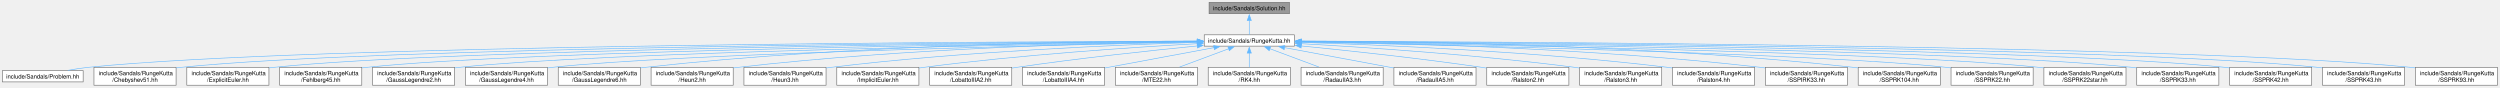
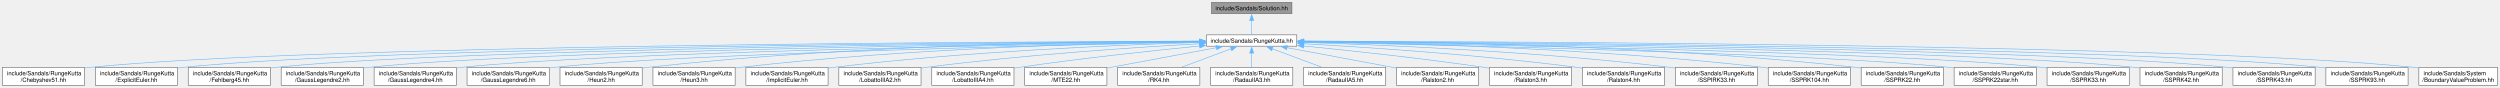
- <svg xmlns="http://www.w3.org/2000/svg" xmlns:xlink="http://www.w3.org/1999/xlink" width="4254pt" height="149pt" viewBox="0.00 0.00 4254.00 149.00">
+ <svg xmlns="http://www.w3.org/2000/svg" xmlns:xlink="http://www.w3.org/1999/xlink" width="4250pt" height="149pt" viewBox="0.00 0.00 4250.00 149.00">
  <g id="graph0" class="graph" transform="scale(1 1) rotate(0) translate(4 145)">
    <g id="Node000001" class="node">
      <g id="a_Node000001">
        <a xlink:title=" ">
-           <polygon fill="#999999" stroke="#666666" points="2190.12,-141 2053.38,-141 2053.38,-121.75 2190.12,-121.75 2190.12,-141" />
-           <text xml:space="preserve" text-anchor="middle" x="2121.75" y="-127.5" font-family="Helvetica,sans-Serif" font-size="10.00">include/Sandals/Solution.hh</text>
+           <polygon fill="#999999" stroke="#666666" points="2192.25,-141 2055.5,-141 2055.5,-121.75 2192.25,-121.75 2192.25,-141" />
+           <text xml:space="preserve" text-anchor="middle" x="2123.88" y="-127.5" font-family="Helvetica,sans-Serif" font-size="10.00">include/Sandals/Solution.hh</text>
        </a>
      </g>
    </g>
    <g id="Node000002" class="node">
      <g id="a_Node000002">
        <a xlink:href="_runge_kutta_8hh.html" target="_top" xlink:title=" ">
-           <polygon fill="white" stroke="#666666" points="2198.38,-85.75 2045.12,-85.75 2045.12,-66.5 2198.38,-66.5 2198.38,-85.75" />
-           <text xml:space="preserve" text-anchor="middle" x="2121.75" y="-72.25" font-family="Helvetica,sans-Serif" font-size="10.00">include/Sandals/RungeKutta.hh</text>
+           <polygon fill="white" stroke="#666666" points="2200.5,-85.75 2047.25,-85.75 2047.25,-66.5 2200.5,-66.5 2200.5,-85.75" />
+           <text xml:space="preserve" text-anchor="middle" x="2123.88" y="-72.25" font-family="Helvetica,sans-Serif" font-size="10.00">include/Sandals/RungeKutta.hh</text>
        </a>
      </g>
    </g>
    <g id="edge1_Node000001_Node000002" class="edge">
      <g id="a_edge1_Node000001_Node000002">
        <a xlink:title=" ">
-           <path fill="none" stroke="#63b8ff" d="M2121.75,-110.13C2121.75,-101.84 2121.75,-92.67 2121.75,-86.11" />
-           <polygon fill="#63b8ff" stroke="#63b8ff" points="2118.25,-110.07 2121.75,-120.07 2125.25,-110.07 2118.25,-110.07" />
+           <path fill="none" stroke="#63b8ff" d="M2123.88,-110.13C2123.88,-101.84 2123.88,-92.67 2123.88,-86.11" />
+           <polygon fill="#63b8ff" stroke="#63b8ff" points="2120.38,-110.07 2123.88,-120.07 2127.38,-110.07 2120.38,-110.07" />
        </a>
      </g>
    </g>
    <g id="Node000003" class="node">
      <g id="a_Node000003">
-         <a xlink:href="_problem_8hh.html" target="_top" xlink:title=" ">
-           <polygon fill="white" stroke="#666666" points="137.5,-24.88 0,-24.88 0,-5.63 137.5,-5.63 137.5,-24.88" />
-           <text xml:space="preserve" text-anchor="middle" x="68.75" y="-11.38" font-family="Helvetica,sans-Serif" font-size="10.00">include/Sandals/Problem.hh</text>
+         <a xlink:href="_chebyshev51_8hh.html" target="_top" xlink:title=" ">
+           <polygon fill="white" stroke="#666666" points="139.75,-30.5 0,-30.5 0,0 139.75,0 139.75,-30.5" />
+           <text xml:space="preserve" text-anchor="start" x="8" y="-17" font-family="Helvetica,sans-Serif" font-size="10.00">include/Sandals/RungeKutta</text>
+           <text xml:space="preserve" text-anchor="middle" x="69.88" y="-5.75" font-family="Helvetica,sans-Serif" font-size="10.00">/Chebyshev51.hh</text>
        </a>
      </g>
    </g>
    <g id="edge2_Node000002_Node000003" class="edge">
      <g id="a_edge2_Node000002_Node000003">
        <a xlink:title=" ">
-           <path fill="none" stroke="#63b8ff" d="M2033.17,-74.99C1699.74,-74.17 520.31,-68.6 146.75,-30.5 135.25,-29.33 122.89,-27.39 111.49,-25.32" />
-           <polygon fill="#63b8ff" stroke="#63b8ff" points="2033.14,-78.49 2043.15,-75.01 2033.16,-71.49 2033.14,-78.49" />
+           <path fill="none" stroke="#63b8ff" d="M2035.29,-74.96C1701.88,-74.05 522.47,-68.18 148.88,-30.5 145.96,-30.21 143,-29.86 140.01,-29.49" />
+           <polygon fill="#63b8ff" stroke="#63b8ff" points="2035.27,-78.46 2045.28,-74.99 2035.29,-71.46 2035.27,-78.46" />
        </a>
      </g>
    </g>
    <g id="Node000004" class="node">
      <g id="a_Node000004">
-         <a xlink:href="_chebyshev51_8hh.html" target="_top" xlink:title=" ">
-           <polygon fill="white" stroke="#666666" points="295.62,-30.5 155.88,-30.5 155.88,0 295.62,0 295.62,-30.5" />
-           <text xml:space="preserve" text-anchor="start" x="163.88" y="-17" font-family="Helvetica,sans-Serif" font-size="10.00">include/Sandals/RungeKutta</text>
-           <text xml:space="preserve" text-anchor="middle" x="225.75" y="-5.75" font-family="Helvetica,sans-Serif" font-size="10.00">/Chebyshev51.hh</text>
+         <a xlink:href="_explicit_euler_8hh.html" target="_top" xlink:title=" ">
+           <polygon fill="white" stroke="#666666" points="297.75,-30.5 158,-30.5 158,0 297.75,0 297.75,-30.5" />
+           <text xml:space="preserve" text-anchor="start" x="166" y="-17" font-family="Helvetica,sans-Serif" font-size="10.00">include/Sandals/RungeKutta</text>
+           <text xml:space="preserve" text-anchor="middle" x="227.88" y="-5.75" font-family="Helvetica,sans-Serif" font-size="10.00">/ExplicitEuler.hh</text>
        </a>
      </g>
    </g>
    <g id="edge3_Node000002_Node000004" class="edge">
      <g id="a_edge3_Node000002_Node000004">
        <a xlink:title=" ">
-           <path fill="none" stroke="#63b8ff" d="M2033.45,-74.76C1717.79,-73.16 645.95,-65.25 304.75,-30.5 301.84,-30.2 298.87,-29.86 295.88,-29.48" />
-           <polygon fill="#63b8ff" stroke="#63b8ff" points="2033.27,-78.26 2043.29,-74.81 2033.31,-71.26 2033.27,-78.26" />
+           <path fill="none" stroke="#63b8ff" d="M2035.57,-74.76C1719.91,-73.16 648.07,-65.25 306.88,-30.5 303.96,-30.2 301,-29.86 298.01,-29.48" />
+           <polygon fill="#63b8ff" stroke="#63b8ff" points="2035.4,-78.26 2045.41,-74.81 2035.43,-71.26 2035.4,-78.26" />
        </a>
      </g>
    </g>
    <g id="Node000005" class="node">
      <g id="a_Node000005">
-         <a xlink:href="_explicit_euler_8hh.html" target="_top" xlink:title=" ">
-           <polygon fill="white" stroke="#666666" points="453.62,-30.5 313.88,-30.5 313.88,0 453.62,0 453.62,-30.5" />
-           <text xml:space="preserve" text-anchor="start" x="321.88" y="-17" font-family="Helvetica,sans-Serif" font-size="10.00">include/Sandals/RungeKutta</text>
-           <text xml:space="preserve" text-anchor="middle" x="383.75" y="-5.75" font-family="Helvetica,sans-Serif" font-size="10.00">/ExplicitEuler.hh</text>
+         <a xlink:href="_fehlberg45_8hh.html" target="_top" xlink:title=" ">
+           <polygon fill="white" stroke="#666666" points="455.75,-30.5 316,-30.5 316,0 455.75,0 455.75,-30.5" />
+           <text xml:space="preserve" text-anchor="start" x="324" y="-17" font-family="Helvetica,sans-Serif" font-size="10.00">include/Sandals/RungeKutta</text>
+           <text xml:space="preserve" text-anchor="middle" x="385.88" y="-5.75" font-family="Helvetica,sans-Serif" font-size="10.00">/Fehlberg45.hh</text>
        </a>
      </g>
    </g>
    <g id="edge4_Node000002_Node000005" class="edge">
      <g id="a_edge4_Node000002_Node000005">
        <a xlink:title=" ">
-           <path fill="none" stroke="#63b8ff" d="M2033.93,-74.52C1736.99,-72.2 771.72,-62.34 462.75,-30.5 459.84,-30.2 456.87,-29.85 453.88,-29.47" />
-           <polygon fill="#63b8ff" stroke="#63b8ff" points="2033.51,-78.02 2043.54,-74.59 2033.57,-71.02 2033.51,-78.02" />
+           <path fill="none" stroke="#63b8ff" d="M2036.06,-74.52C1739.11,-72.2 773.84,-62.34 464.88,-30.5 461.96,-30.2 459,-29.85 456.01,-29.47" />
+           <polygon fill="#63b8ff" stroke="#63b8ff" points="2035.64,-78.02 2045.67,-74.59 2035.69,-71.02 2035.64,-78.02" />
        </a>
      </g>
    </g>
    <g id="Node000006" class="node">
      <g id="a_Node000006">
-         <a xlink:href="_fehlberg45_8hh.html" target="_top" xlink:title=" ">
-           <polygon fill="white" stroke="#666666" points="611.62,-30.5 471.88,-30.5 471.88,0 611.62,0 611.62,-30.5" />
-           <text xml:space="preserve" text-anchor="start" x="479.88" y="-17" font-family="Helvetica,sans-Serif" font-size="10.00">include/Sandals/RungeKutta</text>
-           <text xml:space="preserve" text-anchor="middle" x="541.75" y="-5.75" font-family="Helvetica,sans-Serif" font-size="10.00">/Fehlberg45.hh</text>
+         <a xlink:href="_gauss_legendre2_8hh.html" target="_top" xlink:title=" ">
+           <polygon fill="white" stroke="#666666" points="613.75,-30.5 474,-30.5 474,0 613.75,0 613.75,-30.5" />
+           <text xml:space="preserve" text-anchor="start" x="482" y="-17" font-family="Helvetica,sans-Serif" font-size="10.00">include/Sandals/RungeKutta</text>
+           <text xml:space="preserve" text-anchor="middle" x="543.88" y="-5.75" font-family="Helvetica,sans-Serif" font-size="10.00">/GaussLegendre2.hh</text>
        </a>
      </g>
    </g>
    <g id="edge5_Node000002_Node000006" class="edge">
      <g id="a_edge5_Node000002_Node000006">
        <a xlink:title=" ">
-           <path fill="none" stroke="#63b8ff" d="M2033.46,-74.23C1754.98,-71.12 897.28,-59.39 620.75,-30.5 617.84,-30.2 614.87,-29.85 611.88,-29.46" />
-           <polygon fill="#63b8ff" stroke="#63b8ff" points="2033.15,-77.72 2043.19,-74.33 2033.23,-70.72 2033.15,-77.72" />
+           <path fill="none" stroke="#63b8ff" d="M2035.58,-74.23C1757.11,-71.12 899.4,-59.39 622.88,-30.5 619.96,-30.2 617,-29.85 614.01,-29.46" />
+           <polygon fill="#63b8ff" stroke="#63b8ff" points="2035.27,-77.72 2045.31,-74.33 2035.35,-70.72 2035.27,-77.72" />
        </a>
      </g>
    </g>
    <g id="Node000007" class="node">
      <g id="a_Node000007">
-         <a xlink:href="_gauss_legendre2_8hh.html" target="_top" xlink:title=" ">
-           <polygon fill="white" stroke="#666666" points="769.62,-30.5 629.88,-30.5 629.88,0 769.62,0 769.62,-30.5" />
-           <text xml:space="preserve" text-anchor="start" x="637.88" y="-17" font-family="Helvetica,sans-Serif" font-size="10.00">include/Sandals/RungeKutta</text>
-           <text xml:space="preserve" text-anchor="middle" x="699.75" y="-5.75" font-family="Helvetica,sans-Serif" font-size="10.00">/GaussLegendre2.hh</text>
+         <a xlink:href="_gauss_legendre4_8hh.html" target="_top" xlink:title=" ">
+           <polygon fill="white" stroke="#666666" points="771.75,-30.5 632,-30.5 632,0 771.75,0 771.75,-30.5" />
+           <text xml:space="preserve" text-anchor="start" x="640" y="-17" font-family="Helvetica,sans-Serif" font-size="10.00">include/Sandals/RungeKutta</text>
+           <text xml:space="preserve" text-anchor="middle" x="701.88" y="-5.75" font-family="Helvetica,sans-Serif" font-size="10.00">/GaussLegendre4.hh</text>
        </a>
      </g>
    </g>
    <g id="edge6_Node000002_Node000007" class="edge">
      <g id="a_edge6_Node000002_Node000007">
        <a xlink:title=" ">
-           <path fill="none" stroke="#63b8ff" d="M2033.59,-73.87C1775.3,-69.92 1023.19,-56.47 778.75,-30.5 775.84,-30.19 772.88,-29.84 769.89,-29.45" />
-           <polygon fill="#63b8ff" stroke="#63b8ff" points="2033.21,-77.36 2043.26,-74.02 2033.32,-70.36 2033.21,-77.36" />
+           <path fill="none" stroke="#63b8ff" d="M2035.71,-73.87C1777.42,-69.92 1025.32,-56.47 780.88,-30.5 777.96,-30.19 775,-29.84 772.01,-29.45" />
+           <polygon fill="#63b8ff" stroke="#63b8ff" points="2035.34,-77.36 2045.39,-74.02 2035.44,-70.36 2035.34,-77.36" />
        </a>
      </g>
    </g>
    <g id="Node000008" class="node">
      <g id="a_Node000008">
-         <a xlink:href="_gauss_legendre4_8hh.html" target="_top" xlink:title=" ">
-           <polygon fill="white" stroke="#666666" points="927.62,-30.5 787.88,-30.5 787.88,0 927.62,0 927.62,-30.5" />
-           <text xml:space="preserve" text-anchor="start" x="795.88" y="-17" font-family="Helvetica,sans-Serif" font-size="10.00">include/Sandals/RungeKutta</text>
-           <text xml:space="preserve" text-anchor="middle" x="857.75" y="-5.75" font-family="Helvetica,sans-Serif" font-size="10.00">/GaussLegendre4.hh</text>
+         <a xlink:href="_gauss_legendre6_8hh.html" target="_top" xlink:title=" ">
+           <polygon fill="white" stroke="#666666" points="929.75,-30.5 790,-30.5 790,0 929.75,0 929.75,-30.5" />
+           <text xml:space="preserve" text-anchor="start" x="798" y="-17" font-family="Helvetica,sans-Serif" font-size="10.00">include/Sandals/RungeKutta</text>
+           <text xml:space="preserve" text-anchor="middle" x="859.88" y="-5.75" font-family="Helvetica,sans-Serif" font-size="10.00">/GaussLegendre6.hh</text>
        </a>
      </g>
    </g>
    <g id="edge7_Node000002_Node000008" class="edge">
      <g id="a_edge7_Node000002_Node000008">
        <a xlink:title=" ">
-           <path fill="none" stroke="#63b8ff" d="M2033.48,-73.41C1796.36,-68.56 1149.2,-53.55 936.75,-30.5 933.84,-30.18 930.88,-29.82 927.89,-29.43" />
-           <polygon fill="#63b8ff" stroke="#63b8ff" points="2033.21,-76.91 2043.28,-73.61 2033.35,-69.91 2033.21,-76.91" />
+           <path fill="none" stroke="#63b8ff" d="M2035.6,-73.41C1798.49,-68.56 1151.33,-53.55 938.88,-30.5 935.97,-30.18 933,-29.82 930.01,-29.43" />
+           <polygon fill="#63b8ff" stroke="#63b8ff" points="2035.34,-76.91 2045.4,-73.61 2035.48,-69.91 2035.34,-76.91" />
        </a>
      </g>
    </g>
    <g id="Node000009" class="node">
      <g id="a_Node000009">
-         <a xlink:href="_gauss_legendre6_8hh.html" target="_top" xlink:title=" ">
-           <polygon fill="white" stroke="#666666" points="1085.62,-30.5 945.88,-30.5 945.88,0 1085.62,0 1085.62,-30.5" />
-           <text xml:space="preserve" text-anchor="start" x="953.88" y="-17" font-family="Helvetica,sans-Serif" font-size="10.00">include/Sandals/RungeKutta</text>
-           <text xml:space="preserve" text-anchor="middle" x="1015.75" y="-5.75" font-family="Helvetica,sans-Serif" font-size="10.00">/GaussLegendre6.hh</text>
+         <a xlink:href="_heun2_8hh.html" target="_top" xlink:title=" ">
+           <polygon fill="white" stroke="#666666" points="1087.75,-30.5 948,-30.5 948,0 1087.75,0 1087.75,-30.5" />
+           <text xml:space="preserve" text-anchor="start" x="956" y="-17" font-family="Helvetica,sans-Serif" font-size="10.00">include/Sandals/RungeKutta</text>
+           <text xml:space="preserve" text-anchor="middle" x="1017.88" y="-5.75" font-family="Helvetica,sans-Serif" font-size="10.00">/Heun2.hh</text>
        </a>
      </g>
    </g>
    <g id="edge8_Node000002_Node000009" class="edge">
      <g id="a_edge8_Node000002_Node000009">
        <a xlink:title=" ">
-           <path fill="none" stroke="#63b8ff" d="M2033.44,-75.29C1855.33,-74.75 1440.57,-69.02 1094.75,-30.5 1091.84,-30.18 1088.88,-29.81 1085.89,-29.41" />
-           <polygon fill="#63b8ff" stroke="#63b8ff" points="2033.3,-78.79 2043.31,-75.32 2033.32,-71.79 2033.3,-78.79" />
+           <path fill="none" stroke="#63b8ff" d="M2035.56,-75.29C1857.45,-74.75 1442.69,-69.02 1096.88,-30.5 1093.97,-30.18 1091,-29.81 1088.01,-29.41" />
+           <polygon fill="#63b8ff" stroke="#63b8ff" points="2035.42,-78.79 2045.43,-75.32 2035.44,-71.79 2035.42,-78.79" />
        </a>
      </g>
    </g>
    <g id="Node000010" class="node">
      <g id="a_Node000010">
-         <a xlink:href="_heun2_8hh.html" target="_top" xlink:title=" ">
-           <polygon fill="white" stroke="#666666" points="1243.62,-30.5 1103.88,-30.5 1103.88,0 1243.62,0 1243.62,-30.5" />
-           <text xml:space="preserve" text-anchor="start" x="1111.88" y="-17" font-family="Helvetica,sans-Serif" font-size="10.00">include/Sandals/RungeKutta</text>
-           <text xml:space="preserve" text-anchor="middle" x="1173.75" y="-5.75" font-family="Helvetica,sans-Serif" font-size="10.00">/Heun2.hh</text>
+         <a xlink:href="_heun3_8hh.html" target="_top" xlink:title=" ">
+           <polygon fill="white" stroke="#666666" points="1245.75,-30.5 1106,-30.5 1106,0 1245.75,0 1245.75,-30.5" />
+           <text xml:space="preserve" text-anchor="start" x="1114" y="-17" font-family="Helvetica,sans-Serif" font-size="10.00">include/Sandals/RungeKutta</text>
+           <text xml:space="preserve" text-anchor="middle" x="1175.88" y="-5.75" font-family="Helvetica,sans-Serif" font-size="10.00">/Heun3.hh</text>
        </a>
      </g>
    </g>
    <g id="edge9_Node000002_Node000010" class="edge">
      <g id="a_edge9_Node000002_Node000010">
        <a xlink:title=" ">
-           <path fill="none" stroke="#63b8ff" d="M2033.28,-74.29C1875.82,-71.98 1536.78,-63.27 1252.75,-30.5 1249.84,-30.16 1246.88,-29.79 1243.89,-29.38" />
-           <polygon fill="#63b8ff" stroke="#63b8ff" points="2033.19,-77.79 2043.24,-74.43 2033.29,-70.79 2033.19,-77.79" />
+           <path fill="none" stroke="#63b8ff" d="M2035.4,-74.29C1877.94,-71.98 1538.9,-63.27 1254.88,-30.5 1251.97,-30.16 1249.01,-29.79 1246.02,-29.38" />
+           <polygon fill="#63b8ff" stroke="#63b8ff" points="2035.32,-77.79 2045.37,-74.43 2035.42,-70.79 2035.32,-77.79" />
        </a>
      </g>
    </g>
    <g id="Node000011" class="node">
      <g id="a_Node000011">
-         <a xlink:href="_heun3_8hh.html" target="_top" xlink:title=" ">
-           <polygon fill="white" stroke="#666666" points="1401.62,-30.5 1261.88,-30.5 1261.88,0 1401.62,0 1401.62,-30.5" />
-           <text xml:space="preserve" text-anchor="start" x="1269.88" y="-17" font-family="Helvetica,sans-Serif" font-size="10.00">include/Sandals/RungeKutta</text>
-           <text xml:space="preserve" text-anchor="middle" x="1331.75" y="-5.75" font-family="Helvetica,sans-Serif" font-size="10.00">/Heun3.hh</text>
+         <a xlink:href="_implicit_euler_8hh.html" target="_top" xlink:title=" ">
+           <polygon fill="white" stroke="#666666" points="1403.75,-30.5 1264,-30.5 1264,0 1403.75,0 1403.75,-30.5" />
+           <text xml:space="preserve" text-anchor="start" x="1272" y="-17" font-family="Helvetica,sans-Serif" font-size="10.00">include/Sandals/RungeKutta</text>
+           <text xml:space="preserve" text-anchor="middle" x="1333.88" y="-5.75" font-family="Helvetica,sans-Serif" font-size="10.00">/ImplicitEuler.hh</text>
        </a>
      </g>
    </g>
    <g id="edge10_Node000002_Node000011" class="edge">
      <g id="a_edge10_Node000002_Node000011">
        <a xlink:title=" ">
-           <path fill="none" stroke="#63b8ff" d="M2033.23,-72.86C1898.44,-68.67 1633.85,-57.53 1410.75,-30.5 1407.84,-30.15 1404.88,-29.76 1401.9,-29.34" />
-           <polygon fill="#63b8ff" stroke="#63b8ff" points="2033.06,-76.36 2043.16,-73.16 2033.28,-69.36 2033.06,-76.36" />
+           <path fill="none" stroke="#63b8ff" d="M2035.35,-72.86C1900.57,-68.67 1635.98,-57.53 1412.88,-30.5 1409.97,-30.15 1407.01,-29.76 1404.02,-29.34" />
+           <polygon fill="#63b8ff" stroke="#63b8ff" points="2035.19,-76.36 2045.29,-73.16 2035.4,-69.36 2035.19,-76.36" />
        </a>
      </g>
    </g>
    <g id="Node000012" class="node">
      <g id="a_Node000012">
-         <a xlink:href="_implicit_euler_8hh.html" target="_top" xlink:title=" ">
-           <polygon fill="white" stroke="#666666" points="1559.62,-30.5 1419.88,-30.5 1419.88,0 1559.62,0 1559.62,-30.5" />
-           <text xml:space="preserve" text-anchor="start" x="1427.88" y="-17" font-family="Helvetica,sans-Serif" font-size="10.00">include/Sandals/RungeKutta</text>
-           <text xml:space="preserve" text-anchor="middle" x="1489.75" y="-5.75" font-family="Helvetica,sans-Serif" font-size="10.00">/ImplicitEuler.hh</text>
+         <a xlink:href="_lobatto_i_i_i_a2_8hh.html" target="_top" xlink:title=" ">
+           <polygon fill="white" stroke="#666666" points="1561.75,-30.5 1422,-30.5 1422,0 1561.75,0 1561.75,-30.5" />
+           <text xml:space="preserve" text-anchor="start" x="1430" y="-17" font-family="Helvetica,sans-Serif" font-size="10.00">include/Sandals/RungeKutta</text>
+           <text xml:space="preserve" text-anchor="middle" x="1491.88" y="-5.75" font-family="Helvetica,sans-Serif" font-size="10.00">/LobattoIIIA2.hh</text>
        </a>
      </g>
    </g>
    <g id="edge11_Node000002_Node000012" class="edge">
      <g id="a_edge11_Node000002_Node000012">
        <a xlink:title=" ">
-           <path fill="none" stroke="#63b8ff" d="M2033.72,-70.69C1924.38,-64.56 1732.26,-51.79 1568.75,-30.5 1565.85,-30.12 1562.89,-29.71 1559.91,-29.27" />
-           <polygon fill="#63b8ff" stroke="#63b8ff" points="2033.33,-74.17 2043.51,-71.23 2033.71,-67.18 2033.33,-74.17" />
+           <path fill="none" stroke="#63b8ff" d="M2035.85,-70.69C1926.5,-64.56 1734.38,-51.79 1570.88,-30.5 1567.97,-30.12 1565.02,-29.71 1562.03,-29.27" />
+           <polygon fill="#63b8ff" stroke="#63b8ff" points="2035.45,-74.17 2045.63,-71.23 2035.84,-67.18 2035.45,-74.17" />
        </a>
      </g>
    </g>
    <g id="Node000013" class="node">
      <g id="a_Node000013">
-         <a xlink:href="_lobatto_i_i_i_a2_8hh.html" target="_top" xlink:title=" ">
-           <polygon fill="white" stroke="#666666" points="1717.62,-30.5 1577.88,-30.5 1577.88,0 1717.62,0 1717.62,-30.5" />
-           <text xml:space="preserve" text-anchor="start" x="1585.88" y="-17" font-family="Helvetica,sans-Serif" font-size="10.00">include/Sandals/RungeKutta</text>
-           <text xml:space="preserve" text-anchor="middle" x="1647.75" y="-5.75" font-family="Helvetica,sans-Serif" font-size="10.00">/LobattoIIIA2.hh</text>
+         <a xlink:href="_lobatto_i_i_i_a4_8hh.html" target="_top" xlink:title=" ">
+           <polygon fill="white" stroke="#666666" points="1719.75,-30.5 1580,-30.5 1580,0 1719.75,0 1719.75,-30.5" />
+           <text xml:space="preserve" text-anchor="start" x="1588" y="-17" font-family="Helvetica,sans-Serif" font-size="10.00">include/Sandals/RungeKutta</text>
+           <text xml:space="preserve" text-anchor="middle" x="1649.88" y="-5.75" font-family="Helvetica,sans-Serif" font-size="10.00">/LobattoIIIA4.hh</text>
        </a>
      </g>
    </g>
    <g id="edge12_Node000002_Node000013" class="edge">
      <g id="a_edge12_Node000002_Node000013">
        <a xlink:title=" ">
-           <path fill="none" stroke="#63b8ff" d="M2033.69,-66.86C1953.5,-58.93 1831.91,-45.91 1726.75,-30.5 1723.85,-30.08 1720.9,-29.63 1717.92,-29.16" />
-           <polygon fill="#63b8ff" stroke="#63b8ff" points="2032.92,-70.3 2043.22,-67.79 2033.61,-63.33 2032.92,-70.3" />
+           <path fill="none" stroke="#63b8ff" d="M2035.81,-66.86C1955.62,-58.93 1834.04,-45.91 1728.88,-30.5 1725.98,-30.08 1723.03,-29.63 1720.05,-29.16" />
+           <polygon fill="#63b8ff" stroke="#63b8ff" points="2035.05,-70.3 2045.34,-67.79 2035.73,-63.33 2035.05,-70.3" />
        </a>
      </g>
    </g>
    <g id="Node000014" class="node">
      <g id="a_Node000014">
-         <a xlink:href="_lobatto_i_i_i_a4_8hh.html" target="_top" xlink:title=" ">
-           <polygon fill="white" stroke="#666666" points="1875.62,-30.5 1735.88,-30.5 1735.88,0 1875.62,0 1875.62,-30.5" />
-           <text xml:space="preserve" text-anchor="start" x="1743.88" y="-17" font-family="Helvetica,sans-Serif" font-size="10.00">include/Sandals/RungeKutta</text>
-           <text xml:space="preserve" text-anchor="middle" x="1805.75" y="-5.75" font-family="Helvetica,sans-Serif" font-size="10.00">/LobattoIIIA4.hh</text>
+         <a xlink:href="_m_t_e22_8hh.html" target="_top" xlink:title=" ">
+           <polygon fill="white" stroke="#666666" points="1877.75,-30.5 1738,-30.5 1738,0 1877.75,0 1877.75,-30.5" />
+           <text xml:space="preserve" text-anchor="start" x="1746" y="-17" font-family="Helvetica,sans-Serif" font-size="10.00">include/Sandals/RungeKutta</text>
+           <text xml:space="preserve" text-anchor="middle" x="1807.88" y="-5.75" font-family="Helvetica,sans-Serif" font-size="10.00">/MTE22.hh</text>
        </a>
      </g>
    </g>
    <g id="edge13_Node000002_Node000014" class="edge">
      <g id="a_edge13_Node000002_Node000014">
        <a xlink:title=" ">
-           <path fill="none" stroke="#63b8ff" d="M2061.83,-63.96C2008.9,-54.1 1931.69,-39.72 1875.9,-29.32" />
-           <polygon fill="#63b8ff" stroke="#63b8ff" points="2061.11,-67.39 2071.58,-65.78 2062.39,-60.51 2061.11,-67.39" />
+           <path fill="none" stroke="#63b8ff" d="M2063.95,-63.96C2011.03,-54.1 1933.82,-39.72 1878.03,-29.32" />
+           <polygon fill="#63b8ff" stroke="#63b8ff" points="2063.23,-67.39 2073.7,-65.78 2064.51,-60.51 2063.23,-67.39" />
        </a>
      </g>
    </g>
    <g id="Node000015" class="node">
      <g id="a_Node000015">
-         <a xlink:href="_m_t_e22_8hh.html" target="_top" xlink:title=" ">
-           <polygon fill="white" stroke="#666666" points="2033.62,-30.5 1893.88,-30.5 1893.88,0 2033.62,0 2033.62,-30.5" />
-           <text xml:space="preserve" text-anchor="start" x="1901.88" y="-17" font-family="Helvetica,sans-Serif" font-size="10.00">include/Sandals/RungeKutta</text>
-           <text xml:space="preserve" text-anchor="middle" x="1963.75" y="-5.75" font-family="Helvetica,sans-Serif" font-size="10.00">/MTE22.hh</text>
+         <a xlink:href="_r_k4_8hh.html" target="_top" xlink:title=" ">
+           <polygon fill="white" stroke="#666666" points="2035.75,-30.5 1896,-30.5 1896,0 2035.75,0 2035.75,-30.5" />
+           <text xml:space="preserve" text-anchor="start" x="1904" y="-17" font-family="Helvetica,sans-Serif" font-size="10.00">include/Sandals/RungeKutta</text>
+           <text xml:space="preserve" text-anchor="middle" x="1965.88" y="-5.75" font-family="Helvetica,sans-Serif" font-size="10.00">/RK4.hh</text>
        </a>
      </g>
    </g>
    <g id="edge14_Node000002_Node000015" class="edge">
      <g id="a_edge14_Node000002_Node000015">
        <a xlink:title=" ">
-           <path fill="none" stroke="#63b8ff" d="M2086.7,-62.06C2061.98,-52.85 2028.83,-40.5 2003.19,-30.94" />
-           <polygon fill="#63b8ff" stroke="#63b8ff" points="2085.4,-65.31 2095.99,-65.53 2087.84,-58.75 2085.4,-65.31" />
+           <path fill="none" stroke="#63b8ff" d="M2088.82,-62.06C2064.1,-52.85 2030.96,-40.5 2005.31,-30.94" />
+           <polygon fill="#63b8ff" stroke="#63b8ff" points="2087.52,-65.31 2098.12,-65.53 2089.97,-58.75 2087.52,-65.31" />
        </a>
      </g>
    </g>
    <g id="Node000016" class="node">
      <g id="a_Node000016">
-         <a xlink:href="_r_k4_8hh.html" target="_top" xlink:title=" ">
-           <polygon fill="white" stroke="#666666" points="2191.62,-30.5 2051.88,-30.5 2051.88,0 2191.62,0 2191.62,-30.5" />
-           <text xml:space="preserve" text-anchor="start" x="2059.88" y="-17" font-family="Helvetica,sans-Serif" font-size="10.00">include/Sandals/RungeKutta</text>
-           <text xml:space="preserve" text-anchor="middle" x="2121.75" y="-5.75" font-family="Helvetica,sans-Serif" font-size="10.00">/RK4.hh</text>
+         <a xlink:href="_radau_i_i_a3_8hh.html" target="_top" xlink:title=" ">
+           <polygon fill="white" stroke="#666666" points="2193.75,-30.5 2054,-30.5 2054,0 2193.75,0 2193.75,-30.5" />
+           <text xml:space="preserve" text-anchor="start" x="2062" y="-17" font-family="Helvetica,sans-Serif" font-size="10.00">include/Sandals/RungeKutta</text>
+           <text xml:space="preserve" text-anchor="middle" x="2123.88" y="-5.75" font-family="Helvetica,sans-Serif" font-size="10.00">/RadauIIA3.hh</text>
        </a>
      </g>
    </g>
    <g id="edge15_Node000002_Node000016" class="edge">
      <g id="a_edge15_Node000002_Node000016">
        <a xlink:title=" ">
-           <path fill="none" stroke="#63b8ff" d="M2121.75,-54.92C2121.75,-46.99 2121.75,-38.06 2121.75,-30.78" />
-           <polygon fill="#63b8ff" stroke="#63b8ff" points="2118.25,-54.67 2121.75,-64.67 2125.25,-54.67 2118.25,-54.67" />
+           <path fill="none" stroke="#63b8ff" d="M2123.88,-54.92C2123.88,-46.99 2123.88,-38.06 2123.88,-30.78" />
+           <polygon fill="#63b8ff" stroke="#63b8ff" points="2120.38,-54.67 2123.88,-64.67 2127.38,-54.67 2120.38,-54.67" />
        </a>
      </g>
    </g>
    <g id="Node000017" class="node">
      <g id="a_Node000017">
-         <a xlink:href="_radau_i_i_a3_8hh.html" target="_top" xlink:title=" ">
-           <polygon fill="white" stroke="#666666" points="2349.62,-30.5 2209.88,-30.5 2209.88,0 2349.62,0 2349.62,-30.5" />
-           <text xml:space="preserve" text-anchor="start" x="2217.88" y="-17" font-family="Helvetica,sans-Serif" font-size="10.00">include/Sandals/RungeKutta</text>
-           <text xml:space="preserve" text-anchor="middle" x="2279.75" y="-5.75" font-family="Helvetica,sans-Serif" font-size="10.00">/RadauIIA3.hh</text>
+         <a xlink:href="_radau_i_i_a5_8hh.html" target="_top" xlink:title=" ">
+           <polygon fill="white" stroke="#666666" points="2351.75,-30.5 2212,-30.5 2212,0 2351.75,0 2351.75,-30.5" />
+           <text xml:space="preserve" text-anchor="start" x="2220" y="-17" font-family="Helvetica,sans-Serif" font-size="10.00">include/Sandals/RungeKutta</text>
+           <text xml:space="preserve" text-anchor="middle" x="2281.88" y="-5.75" font-family="Helvetica,sans-Serif" font-size="10.00">/RadauIIA5.hh</text>
        </a>
      </g>
    </g>
    <g id="edge16_Node000002_Node000017" class="edge">
      <g id="a_edge16_Node000002_Node000017">
        <a xlink:title=" ">
-           <path fill="none" stroke="#63b8ff" d="M2156.8,-62.06C2181.52,-52.85 2214.67,-40.5 2240.31,-30.94" />
-           <polygon fill="#63b8ff" stroke="#63b8ff" points="2155.66,-58.75 2147.51,-65.53 2158.1,-65.31 2155.66,-58.75" />
+           <path fill="none" stroke="#63b8ff" d="M2158.93,-62.06C2183.65,-52.85 2216.79,-40.5 2242.44,-30.94" />
+           <polygon fill="#63b8ff" stroke="#63b8ff" points="2157.78,-58.75 2149.63,-65.53 2160.23,-65.31 2157.78,-58.75" />
        </a>
      </g>
    </g>
    <g id="Node000018" class="node">
      <g id="a_Node000018">
-         <a xlink:href="_radau_i_i_a5_8hh.html" target="_top" xlink:title=" ">
-           <polygon fill="white" stroke="#666666" points="2507.62,-30.5 2367.88,-30.5 2367.88,0 2507.62,0 2507.62,-30.5" />
-           <text xml:space="preserve" text-anchor="start" x="2375.88" y="-17" font-family="Helvetica,sans-Serif" font-size="10.00">include/Sandals/RungeKutta</text>
-           <text xml:space="preserve" text-anchor="middle" x="2437.75" y="-5.75" font-family="Helvetica,sans-Serif" font-size="10.00">/RadauIIA5.hh</text>
+         <a xlink:href="_ralston2_8hh.html" target="_top" xlink:title=" ">
+           <polygon fill="white" stroke="#666666" points="2509.75,-30.5 2370,-30.5 2370,0 2509.75,0 2509.75,-30.5" />
+           <text xml:space="preserve" text-anchor="start" x="2378" y="-17" font-family="Helvetica,sans-Serif" font-size="10.00">include/Sandals/RungeKutta</text>
+           <text xml:space="preserve" text-anchor="middle" x="2439.88" y="-5.75" font-family="Helvetica,sans-Serif" font-size="10.00">/Ralston2.hh</text>
        </a>
      </g>
    </g>
    <g id="edge17_Node000002_Node000018" class="edge">
      <g id="a_edge17_Node000002_Node000018">
        <a xlink:title=" ">
-           <path fill="none" stroke="#63b8ff" d="M2181.67,-63.96C2234.6,-54.1 2311.81,-39.72 2367.6,-29.32" />
-           <polygon fill="#63b8ff" stroke="#63b8ff" points="2181.11,-60.51 2171.92,-65.78 2182.39,-67.39 2181.11,-60.51" />
+           <path fill="none" stroke="#63b8ff" d="M2183.8,-63.96C2236.72,-54.1 2313.93,-39.72 2369.72,-29.32" />
+           <polygon fill="#63b8ff" stroke="#63b8ff" points="2183.24,-60.51 2174.05,-65.78 2184.52,-67.39 2183.24,-60.51" />
        </a>
      </g>
    </g>
    <g id="Node000019" class="node">
      <g id="a_Node000019">
-         <a xlink:href="_ralston2_8hh.html" target="_top" xlink:title=" ">
-           <polygon fill="white" stroke="#666666" points="2665.62,-30.5 2525.88,-30.5 2525.88,0 2665.62,0 2665.62,-30.5" />
-           <text xml:space="preserve" text-anchor="start" x="2533.88" y="-17" font-family="Helvetica,sans-Serif" font-size="10.00">include/Sandals/RungeKutta</text>
-           <text xml:space="preserve" text-anchor="middle" x="2595.75" y="-5.75" font-family="Helvetica,sans-Serif" font-size="10.00">/Ralston2.hh</text>
+         <a xlink:href="_ralston3_8hh.html" target="_top" xlink:title=" ">
+           <polygon fill="white" stroke="#666666" points="2667.75,-30.5 2528,-30.5 2528,0 2667.75,0 2667.75,-30.5" />
+           <text xml:space="preserve" text-anchor="start" x="2536" y="-17" font-family="Helvetica,sans-Serif" font-size="10.00">include/Sandals/RungeKutta</text>
+           <text xml:space="preserve" text-anchor="middle" x="2597.88" y="-5.75" font-family="Helvetica,sans-Serif" font-size="10.00">/Ralston3.hh</text>
        </a>
      </g>
    </g>
    <g id="edge18_Node000002_Node000019" class="edge">
      <g id="a_edge18_Node000002_Node000019">
        <a xlink:title=" ">
-           <path fill="none" stroke="#63b8ff" d="M2209.81,-66.86C2290,-58.93 2411.59,-45.91 2516.75,-30.5 2519.65,-30.08 2522.6,-29.63 2525.58,-29.16" />
-           <polygon fill="#63b8ff" stroke="#63b8ff" points="2209.89,-63.33 2200.28,-67.79 2210.58,-70.3 2209.89,-63.33" />
+           <path fill="none" stroke="#63b8ff" d="M2211.94,-66.86C2292.13,-58.93 2413.71,-45.91 2518.88,-30.5 2521.77,-30.08 2524.72,-29.63 2527.7,-29.16" />
+           <polygon fill="#63b8ff" stroke="#63b8ff" points="2212.02,-63.33 2202.41,-67.79 2212.7,-70.3 2212.02,-63.33" />
        </a>
      </g>
    </g>
    <g id="Node000020" class="node">
      <g id="a_Node000020">
-         <a xlink:href="_ralston3_8hh.html" target="_top" xlink:title=" ">
-           <polygon fill="white" stroke="#666666" points="2823.62,-30.5 2683.88,-30.5 2683.88,0 2823.62,0 2823.62,-30.5" />
-           <text xml:space="preserve" text-anchor="start" x="2691.88" y="-17" font-family="Helvetica,sans-Serif" font-size="10.00">include/Sandals/RungeKutta</text>
-           <text xml:space="preserve" text-anchor="middle" x="2753.75" y="-5.75" font-family="Helvetica,sans-Serif" font-size="10.00">/Ralston3.hh</text>
+         <a xlink:href="_ralston4_8hh.html" target="_top" xlink:title=" ">
+           <polygon fill="white" stroke="#666666" points="2825.75,-30.5 2686,-30.5 2686,0 2825.75,0 2825.75,-30.5" />
+           <text xml:space="preserve" text-anchor="start" x="2694" y="-17" font-family="Helvetica,sans-Serif" font-size="10.00">include/Sandals/RungeKutta</text>
+           <text xml:space="preserve" text-anchor="middle" x="2755.88" y="-5.75" font-family="Helvetica,sans-Serif" font-size="10.00">/Ralston4.hh</text>
        </a>
      </g>
    </g>
    <g id="edge19_Node000002_Node000020" class="edge">
      <g id="a_edge19_Node000002_Node000020">
        <a xlink:title=" ">
-           <path fill="none" stroke="#63b8ff" d="M2209.78,-70.69C2319.12,-64.56 2511.24,-51.79 2674.75,-30.5 2677.65,-30.12 2680.61,-29.71 2683.59,-29.27" />
-           <polygon fill="#63b8ff" stroke="#63b8ff" points="2209.79,-67.18 2199.99,-71.23 2210.17,-74.17 2209.79,-67.18" />
+           <path fill="none" stroke="#63b8ff" d="M2211.9,-70.69C2321.25,-64.56 2513.37,-51.79 2676.88,-30.5 2679.78,-30.12 2682.73,-29.71 2685.72,-29.27" />
+           <polygon fill="#63b8ff" stroke="#63b8ff" points="2211.91,-67.18 2202.12,-71.23 2212.3,-74.17 2211.91,-67.18" />
        </a>
      </g>
    </g>
    <g id="Node000021" class="node">
      <g id="a_Node000021">
-         <a xlink:href="_ralston4_8hh.html" target="_top" xlink:title=" ">
-           <polygon fill="white" stroke="#666666" points="2981.62,-30.5 2841.88,-30.5 2841.88,0 2981.62,0 2981.62,-30.5" />
-           <text xml:space="preserve" text-anchor="start" x="2849.88" y="-17" font-family="Helvetica,sans-Serif" font-size="10.00">include/Sandals/RungeKutta</text>
-           <text xml:space="preserve" text-anchor="middle" x="2911.75" y="-5.75" font-family="Helvetica,sans-Serif" font-size="10.00">/Ralston4.hh</text>
+         <a xlink:href="_s_s_p_i_r_k33_8hh.html" target="_top" xlink:title=" ">
+           <polygon fill="white" stroke="#666666" points="2983.75,-30.5 2844,-30.5 2844,0 2983.75,0 2983.75,-30.5" />
+           <text xml:space="preserve" text-anchor="start" x="2852" y="-17" font-family="Helvetica,sans-Serif" font-size="10.00">include/Sandals/RungeKutta</text>
+           <text xml:space="preserve" text-anchor="middle" x="2913.88" y="-5.75" font-family="Helvetica,sans-Serif" font-size="10.00">/SSPIRK33.hh</text>
        </a>
      </g>
    </g>
    <g id="edge20_Node000002_Node000021" class="edge">
      <g id="a_edge20_Node000002_Node000021">
        <a xlink:title=" ">
-           <path fill="none" stroke="#63b8ff" d="M2210.27,-72.86C2345.06,-68.67 2609.65,-57.53 2832.75,-30.5 2835.66,-30.15 2838.62,-29.76 2841.6,-29.34" />
-           <polygon fill="#63b8ff" stroke="#63b8ff" points="2210.22,-69.36 2200.34,-73.16 2210.44,-76.36 2210.22,-69.36" />
+           <path fill="none" stroke="#63b8ff" d="M2212.4,-72.86C2347.18,-68.67 2611.77,-57.53 2834.88,-30.5 2837.78,-30.15 2840.74,-29.76 2843.73,-29.34" />
+           <polygon fill="#63b8ff" stroke="#63b8ff" points="2212.35,-69.36 2202.46,-73.16 2212.56,-76.36 2212.35,-69.36" />
        </a>
      </g>
    </g>
    <g id="Node000022" class="node">
      <g id="a_Node000022">
-         <a xlink:href="_s_s_p_i_r_k33_8hh.html" target="_top" xlink:title=" ">
-           <polygon fill="white" stroke="#666666" points="3139.62,-30.5 2999.88,-30.5 2999.88,0 3139.62,0 3139.62,-30.5" />
-           <text xml:space="preserve" text-anchor="start" x="3007.88" y="-17" font-family="Helvetica,sans-Serif" font-size="10.00">include/Sandals/RungeKutta</text>
-           <text xml:space="preserve" text-anchor="middle" x="3069.75" y="-5.75" font-family="Helvetica,sans-Serif" font-size="10.00">/SSPIRK33.hh</text>
+         <a xlink:href="_s_s_p_r_k104_8hh.html" target="_top" xlink:title=" ">
+           <polygon fill="white" stroke="#666666" points="3141.75,-30.5 3002,-30.5 3002,0 3141.75,0 3141.75,-30.5" />
+           <text xml:space="preserve" text-anchor="start" x="3010" y="-17" font-family="Helvetica,sans-Serif" font-size="10.00">include/Sandals/RungeKutta</text>
+           <text xml:space="preserve" text-anchor="middle" x="3071.88" y="-5.75" font-family="Helvetica,sans-Serif" font-size="10.00">/SSPRK104.hh</text>
        </a>
      </g>
    </g>
    <g id="edge21_Node000002_Node000022" class="edge">
      <g id="a_edge21_Node000002_Node000022">
        <a xlink:title=" ">
-           <path fill="none" stroke="#63b8ff" d="M2210.22,-74.29C2367.68,-71.98 2706.72,-63.27 2990.75,-30.5 2993.66,-30.16 2996.62,-29.79 2999.61,-29.38" />
-           <polygon fill="#63b8ff" stroke="#63b8ff" points="2210.21,-70.79 2200.26,-74.43 2210.31,-77.79 2210.21,-70.79" />
+           <path fill="none" stroke="#63b8ff" d="M2212.35,-74.29C2369.81,-71.98 2708.85,-63.27 2992.88,-30.5 2995.78,-30.16 2998.74,-29.79 3001.73,-29.38" />
+           <polygon fill="#63b8ff" stroke="#63b8ff" points="2212.33,-70.79 2202.38,-74.43 2212.43,-77.79 2212.33,-70.79" />
        </a>
      </g>
    </g>
    <g id="Node000023" class="node">
      <g id="a_Node000023">
-         <a xlink:href="_s_s_p_r_k104_8hh.html" target="_top" xlink:title=" ">
-           <polygon fill="white" stroke="#666666" points="3297.62,-30.5 3157.88,-30.5 3157.88,0 3297.62,0 3297.62,-30.5" />
-           <text xml:space="preserve" text-anchor="start" x="3165.88" y="-17" font-family="Helvetica,sans-Serif" font-size="10.00">include/Sandals/RungeKutta</text>
-           <text xml:space="preserve" text-anchor="middle" x="3227.75" y="-5.75" font-family="Helvetica,sans-Serif" font-size="10.00">/SSPRK104.hh</text>
+         <a xlink:href="_s_s_p_r_k22_8hh.html" target="_top" xlink:title=" ">
+           <polygon fill="white" stroke="#666666" points="3299.75,-30.5 3160,-30.5 3160,0 3299.75,0 3299.75,-30.5" />
+           <text xml:space="preserve" text-anchor="start" x="3168" y="-17" font-family="Helvetica,sans-Serif" font-size="10.00">include/Sandals/RungeKutta</text>
+           <text xml:space="preserve" text-anchor="middle" x="3229.88" y="-5.75" font-family="Helvetica,sans-Serif" font-size="10.00">/SSPRK22.hh</text>
        </a>
      </g>
    </g>
    <g id="edge22_Node000002_Node000023" class="edge">
      <g id="a_edge22_Node000002_Node000023">
        <a xlink:title=" ">
-           <path fill="none" stroke="#63b8ff" d="M2210.06,-75.29C2388.17,-74.75 2802.93,-69.02 3148.75,-30.5 3151.66,-30.18 3154.62,-29.81 3157.61,-29.41" />
-           <polygon fill="#63b8ff" stroke="#63b8ff" points="2210.18,-71.79 2200.19,-75.32 2210.2,-78.79 2210.18,-71.79" />
+           <path fill="none" stroke="#63b8ff" d="M2212.19,-75.29C2390.3,-74.75 2805.06,-69.02 3150.88,-30.5 3153.78,-30.18 3156.75,-29.81 3159.74,-29.41" />
+           <polygon fill="#63b8ff" stroke="#63b8ff" points="2212.31,-71.79 2202.32,-75.32 2212.33,-78.79 2212.31,-71.79" />
        </a>
      </g>
    </g>
    <g id="Node000024" class="node">
      <g id="a_Node000024">
-         <a xlink:href="_s_s_p_r_k22_8hh.html" target="_top" xlink:title=" ">
-           <polygon fill="white" stroke="#666666" points="3455.62,-30.5 3315.88,-30.5 3315.88,0 3455.62,0 3455.62,-30.5" />
-           <text xml:space="preserve" text-anchor="start" x="3323.88" y="-17" font-family="Helvetica,sans-Serif" font-size="10.00">include/Sandals/RungeKutta</text>
-           <text xml:space="preserve" text-anchor="middle" x="3385.75" y="-5.75" font-family="Helvetica,sans-Serif" font-size="10.00">/SSPRK22.hh</text>
+         <a xlink:href="_s_s_p_r_k22star_8hh.html" target="_top" xlink:title=" ">
+           <polygon fill="white" stroke="#666666" points="3457.75,-30.5 3318,-30.5 3318,0 3457.75,0 3457.75,-30.5" />
+           <text xml:space="preserve" text-anchor="start" x="3326" y="-17" font-family="Helvetica,sans-Serif" font-size="10.00">include/Sandals/RungeKutta</text>
+           <text xml:space="preserve" text-anchor="middle" x="3387.88" y="-5.75" font-family="Helvetica,sans-Serif" font-size="10.00">/SSPRK22star.hh</text>
        </a>
      </g>
    </g>
    <g id="edge23_Node000002_Node000024" class="edge">
      <g id="a_edge23_Node000002_Node000024">
        <a xlink:title=" ">
-           <path fill="none" stroke="#63b8ff" d="M2210.02,-73.41C2447.14,-68.56 3094.3,-53.55 3306.75,-30.5 3309.66,-30.18 3312.62,-29.82 3315.61,-29.43" />
-           <polygon fill="#63b8ff" stroke="#63b8ff" points="2210.15,-69.91 2200.22,-73.61 2210.29,-76.91 2210.15,-69.91" />
+           <path fill="none" stroke="#63b8ff" d="M2212.15,-73.41C2449.26,-68.56 3096.42,-53.55 3308.88,-30.5 3311.78,-30.18 3314.75,-29.82 3317.74,-29.43" />
+           <polygon fill="#63b8ff" stroke="#63b8ff" points="2212.27,-69.91 2202.35,-73.61 2212.41,-76.91 2212.27,-69.91" />
        </a>
      </g>
    </g>
    <g id="Node000025" class="node">
      <g id="a_Node000025">
-         <a xlink:href="_s_s_p_r_k22star_8hh.html" target="_top" xlink:title=" ">
-           <polygon fill="white" stroke="#666666" points="3613.62,-30.5 3473.88,-30.5 3473.88,0 3613.62,0 3613.62,-30.5" />
-           <text xml:space="preserve" text-anchor="start" x="3481.88" y="-17" font-family="Helvetica,sans-Serif" font-size="10.00">include/Sandals/RungeKutta</text>
-           <text xml:space="preserve" text-anchor="middle" x="3543.75" y="-5.75" font-family="Helvetica,sans-Serif" font-size="10.00">/SSPRK22star.hh</text>
+         <a xlink:href="_s_s_p_r_k33_8hh.html" target="_top" xlink:title=" ">
+           <polygon fill="white" stroke="#666666" points="3615.75,-30.5 3476,-30.5 3476,0 3615.75,0 3615.75,-30.5" />
+           <text xml:space="preserve" text-anchor="start" x="3484" y="-17" font-family="Helvetica,sans-Serif" font-size="10.00">include/Sandals/RungeKutta</text>
+           <text xml:space="preserve" text-anchor="middle" x="3545.88" y="-5.75" font-family="Helvetica,sans-Serif" font-size="10.00">/SSPRK33.hh</text>
        </a>
      </g>
    </g>
    <g id="edge24_Node000002_Node000025" class="edge">
      <g id="a_edge24_Node000002_Node000025">
        <a xlink:title=" ">
-           <path fill="none" stroke="#63b8ff" d="M2209.91,-73.87C2468.2,-69.92 3220.31,-56.47 3464.75,-30.5 3467.66,-30.19 3470.62,-29.84 3473.61,-29.45" />
-           <polygon fill="#63b8ff" stroke="#63b8ff" points="2210.18,-70.36 2200.24,-74.02 2210.29,-77.36 2210.18,-70.36" />
+           <path fill="none" stroke="#63b8ff" d="M2212.04,-73.87C2470.33,-69.92 3222.43,-56.47 3466.88,-30.5 3469.79,-30.19 3472.75,-29.84 3475.74,-29.45" />
+           <polygon fill="#63b8ff" stroke="#63b8ff" points="2212.31,-70.36 2202.36,-74.02 2212.41,-77.36 2212.31,-70.36" />
        </a>
      </g>
    </g>
    <g id="Node000026" class="node">
      <g id="a_Node000026">
-         <a xlink:href="_s_s_p_r_k33_8hh.html" target="_top" xlink:title=" ">
-           <polygon fill="white" stroke="#666666" points="3771.62,-30.5 3631.88,-30.5 3631.88,0 3771.62,0 3771.62,-30.5" />
-           <text xml:space="preserve" text-anchor="start" x="3639.88" y="-17" font-family="Helvetica,sans-Serif" font-size="10.00">include/Sandals/RungeKutta</text>
-           <text xml:space="preserve" text-anchor="middle" x="3701.75" y="-5.75" font-family="Helvetica,sans-Serif" font-size="10.00">/SSPRK33.hh</text>
+         <a xlink:href="_s_s_p_r_k42_8hh.html" target="_top" xlink:title=" ">
+           <polygon fill="white" stroke="#666666" points="3773.75,-30.5 3634,-30.5 3634,0 3773.75,0 3773.75,-30.5" />
+           <text xml:space="preserve" text-anchor="start" x="3642" y="-17" font-family="Helvetica,sans-Serif" font-size="10.00">include/Sandals/RungeKutta</text>
+           <text xml:space="preserve" text-anchor="middle" x="3703.88" y="-5.75" font-family="Helvetica,sans-Serif" font-size="10.00">/SSPRK42.hh</text>
        </a>
      </g>
    </g>
    <g id="edge25_Node000002_Node000026" class="edge">
      <g id="a_edge25_Node000002_Node000026">
        <a xlink:title=" ">
-           <path fill="none" stroke="#63b8ff" d="M2210.04,-74.23C2488.52,-71.12 3346.22,-59.39 3622.75,-30.5 3625.66,-30.2 3628.63,-29.85 3631.62,-29.46" />
-           <polygon fill="#63b8ff" stroke="#63b8ff" points="2210.27,-70.72 2200.31,-74.33 2210.35,-77.72 2210.27,-70.72" />
+           <path fill="none" stroke="#63b8ff" d="M2212.17,-74.23C2490.64,-71.12 3348.35,-59.39 3624.88,-30.5 3627.79,-30.2 3630.75,-29.85 3633.74,-29.46" />
+           <polygon fill="#63b8ff" stroke="#63b8ff" points="2212.4,-70.72 2202.44,-74.33 2212.48,-77.72 2212.4,-70.72" />
        </a>
      </g>
    </g>
    <g id="Node000027" class="node">
      <g id="a_Node000027">
-         <a xlink:href="_s_s_p_r_k42_8hh.html" target="_top" xlink:title=" ">
-           <polygon fill="white" stroke="#666666" points="3929.62,-30.5 3789.88,-30.5 3789.88,0 3929.62,0 3929.62,-30.5" />
-           <text xml:space="preserve" text-anchor="start" x="3797.88" y="-17" font-family="Helvetica,sans-Serif" font-size="10.00">include/Sandals/RungeKutta</text>
-           <text xml:space="preserve" text-anchor="middle" x="3859.75" y="-5.75" font-family="Helvetica,sans-Serif" font-size="10.00">/SSPRK42.hh</text>
+         <a xlink:href="_s_s_p_r_k43_8hh.html" target="_top" xlink:title=" ">
+           <polygon fill="white" stroke="#666666" points="3931.75,-30.5 3792,-30.5 3792,0 3931.75,0 3931.75,-30.5" />
+           <text xml:space="preserve" text-anchor="start" x="3800" y="-17" font-family="Helvetica,sans-Serif" font-size="10.00">include/Sandals/RungeKutta</text>
+           <text xml:space="preserve" text-anchor="middle" x="3861.88" y="-5.75" font-family="Helvetica,sans-Serif" font-size="10.00">/SSPRK43.hh</text>
        </a>
      </g>
    </g>
    <g id="edge26_Node000002_Node000027" class="edge">
      <g id="a_edge26_Node000002_Node000027">
        <a xlink:title=" ">
-           <path fill="none" stroke="#63b8ff" d="M2209.57,-74.52C2506.51,-72.2 3471.78,-62.34 3780.75,-30.5 3783.66,-30.2 3786.63,-29.85 3789.62,-29.47" />
-           <polygon fill="#63b8ff" stroke="#63b8ff" points="2209.93,-71.02 2199.96,-74.59 2209.99,-78.02 2209.93,-71.02" />
+           <path fill="none" stroke="#63b8ff" d="M2211.69,-74.52C2508.64,-72.2 3473.91,-62.34 3782.88,-30.5 3785.79,-30.2 3788.75,-29.85 3791.74,-29.47" />
+           <polygon fill="#63b8ff" stroke="#63b8ff" points="2212.06,-71.02 2202.08,-74.59 2212.11,-78.02 2212.06,-71.02" />
        </a>
      </g>
    </g>
    <g id="Node000028" class="node">
      <g id="a_Node000028">
-         <a xlink:href="_s_s_p_r_k43_8hh.html" target="_top" xlink:title=" ">
-           <polygon fill="white" stroke="#666666" points="4087.62,-30.5 3947.88,-30.5 3947.88,0 4087.62,0 4087.62,-30.5" />
-           <text xml:space="preserve" text-anchor="start" x="3955.88" y="-17" font-family="Helvetica,sans-Serif" font-size="10.00">include/Sandals/RungeKutta</text>
-           <text xml:space="preserve" text-anchor="middle" x="4017.75" y="-5.75" font-family="Helvetica,sans-Serif" font-size="10.00">/SSPRK43.hh</text>
+         <a xlink:href="_s_s_p_r_k93_8hh.html" target="_top" xlink:title=" ">
+           <polygon fill="white" stroke="#666666" points="4089.75,-30.5 3950,-30.5 3950,0 4089.75,0 4089.75,-30.5" />
+           <text xml:space="preserve" text-anchor="start" x="3958" y="-17" font-family="Helvetica,sans-Serif" font-size="10.00">include/Sandals/RungeKutta</text>
+           <text xml:space="preserve" text-anchor="middle" x="4019.88" y="-5.75" font-family="Helvetica,sans-Serif" font-size="10.00">/SSPRK93.hh</text>
        </a>
      </g>
    </g>
    <g id="edge27_Node000002_Node000028" class="edge">
      <g id="a_edge27_Node000002_Node000028">
        <a xlink:title=" ">
-           <path fill="none" stroke="#63b8ff" d="M2210.05,-74.76C2525.71,-73.16 3597.55,-65.25 3938.75,-30.5 3941.66,-30.2 3944.63,-29.86 3947.62,-29.48" />
-           <polygon fill="#63b8ff" stroke="#63b8ff" points="2210.19,-71.26 2200.21,-74.81 2210.23,-78.26 2210.19,-71.26" />
+           <path fill="none" stroke="#63b8ff" d="M2212.18,-74.76C2527.84,-73.16 3599.68,-65.25 3940.88,-30.5 3943.79,-30.2 3946.75,-29.86 3949.74,-29.48" />
+           <polygon fill="#63b8ff" stroke="#63b8ff" points="2212.32,-71.26 2202.34,-74.81 2212.35,-78.26 2212.32,-71.26" />
        </a>
      </g>
    </g>
    <g id="Node000029" class="node">
      <g id="a_Node000029">
-         <a xlink:href="_s_s_p_r_k93_8hh.html" target="_top" xlink:title=" ">
-           <polygon fill="white" stroke="#666666" points="4245.62,-30.5 4105.88,-30.5 4105.88,0 4245.62,0 4245.62,-30.5" />
-           <text xml:space="preserve" text-anchor="start" x="4113.88" y="-17" font-family="Helvetica,sans-Serif" font-size="10.00">include/Sandals/RungeKutta</text>
-           <text xml:space="preserve" text-anchor="middle" x="4175.75" y="-5.75" font-family="Helvetica,sans-Serif" font-size="10.00">/SSPRK93.hh</text>
+         <a xlink:href="_boundary_value_problem_8hh.html" target="_top" xlink:title=" ">
+           <polygon fill="white" stroke="#666666" points="4241.75,-30.5 4108,-30.5 4108,0 4241.75,0 4241.75,-30.5" />
+           <text xml:space="preserve" text-anchor="start" x="4116" y="-17" font-family="Helvetica,sans-Serif" font-size="10.00">include/Sandals/System</text>
+           <text xml:space="preserve" text-anchor="middle" x="4174.88" y="-5.75" font-family="Helvetica,sans-Serif" font-size="10.00">/BoundaryValueProblem.hh</text>
        </a>
      </g>
    </g>
    <g id="edge28_Node000002_Node000029" class="edge">
      <g id="a_edge28_Node000002_Node000029">
        <a xlink:title=" ">
-           <path fill="none" stroke="#63b8ff" d="M2210.33,-74.96C2543.75,-74.05 3723.15,-68.18 4096.75,-30.5 4099.66,-30.21 4102.63,-29.86 4105.62,-29.49" />
-           <polygon fill="#63b8ff" stroke="#63b8ff" points="2210.34,-71.46 2200.34,-74.99 2210.35,-78.46 2210.34,-71.46" />
+           <path fill="none" stroke="#63b8ff" d="M2212.47,-75.04C2545.91,-74.42 3725.41,-69.47 4098.88,-30.5 4101.81,-30.19 4104.81,-29.83 4107.83,-29.43" />
+           <polygon fill="#63b8ff" stroke="#63b8ff" points="2212.47,-71.54 2202.48,-75.06 2212.48,-78.54 2212.47,-71.54" />
        </a>
      </g>
    </g>
  </g>
</svg>
